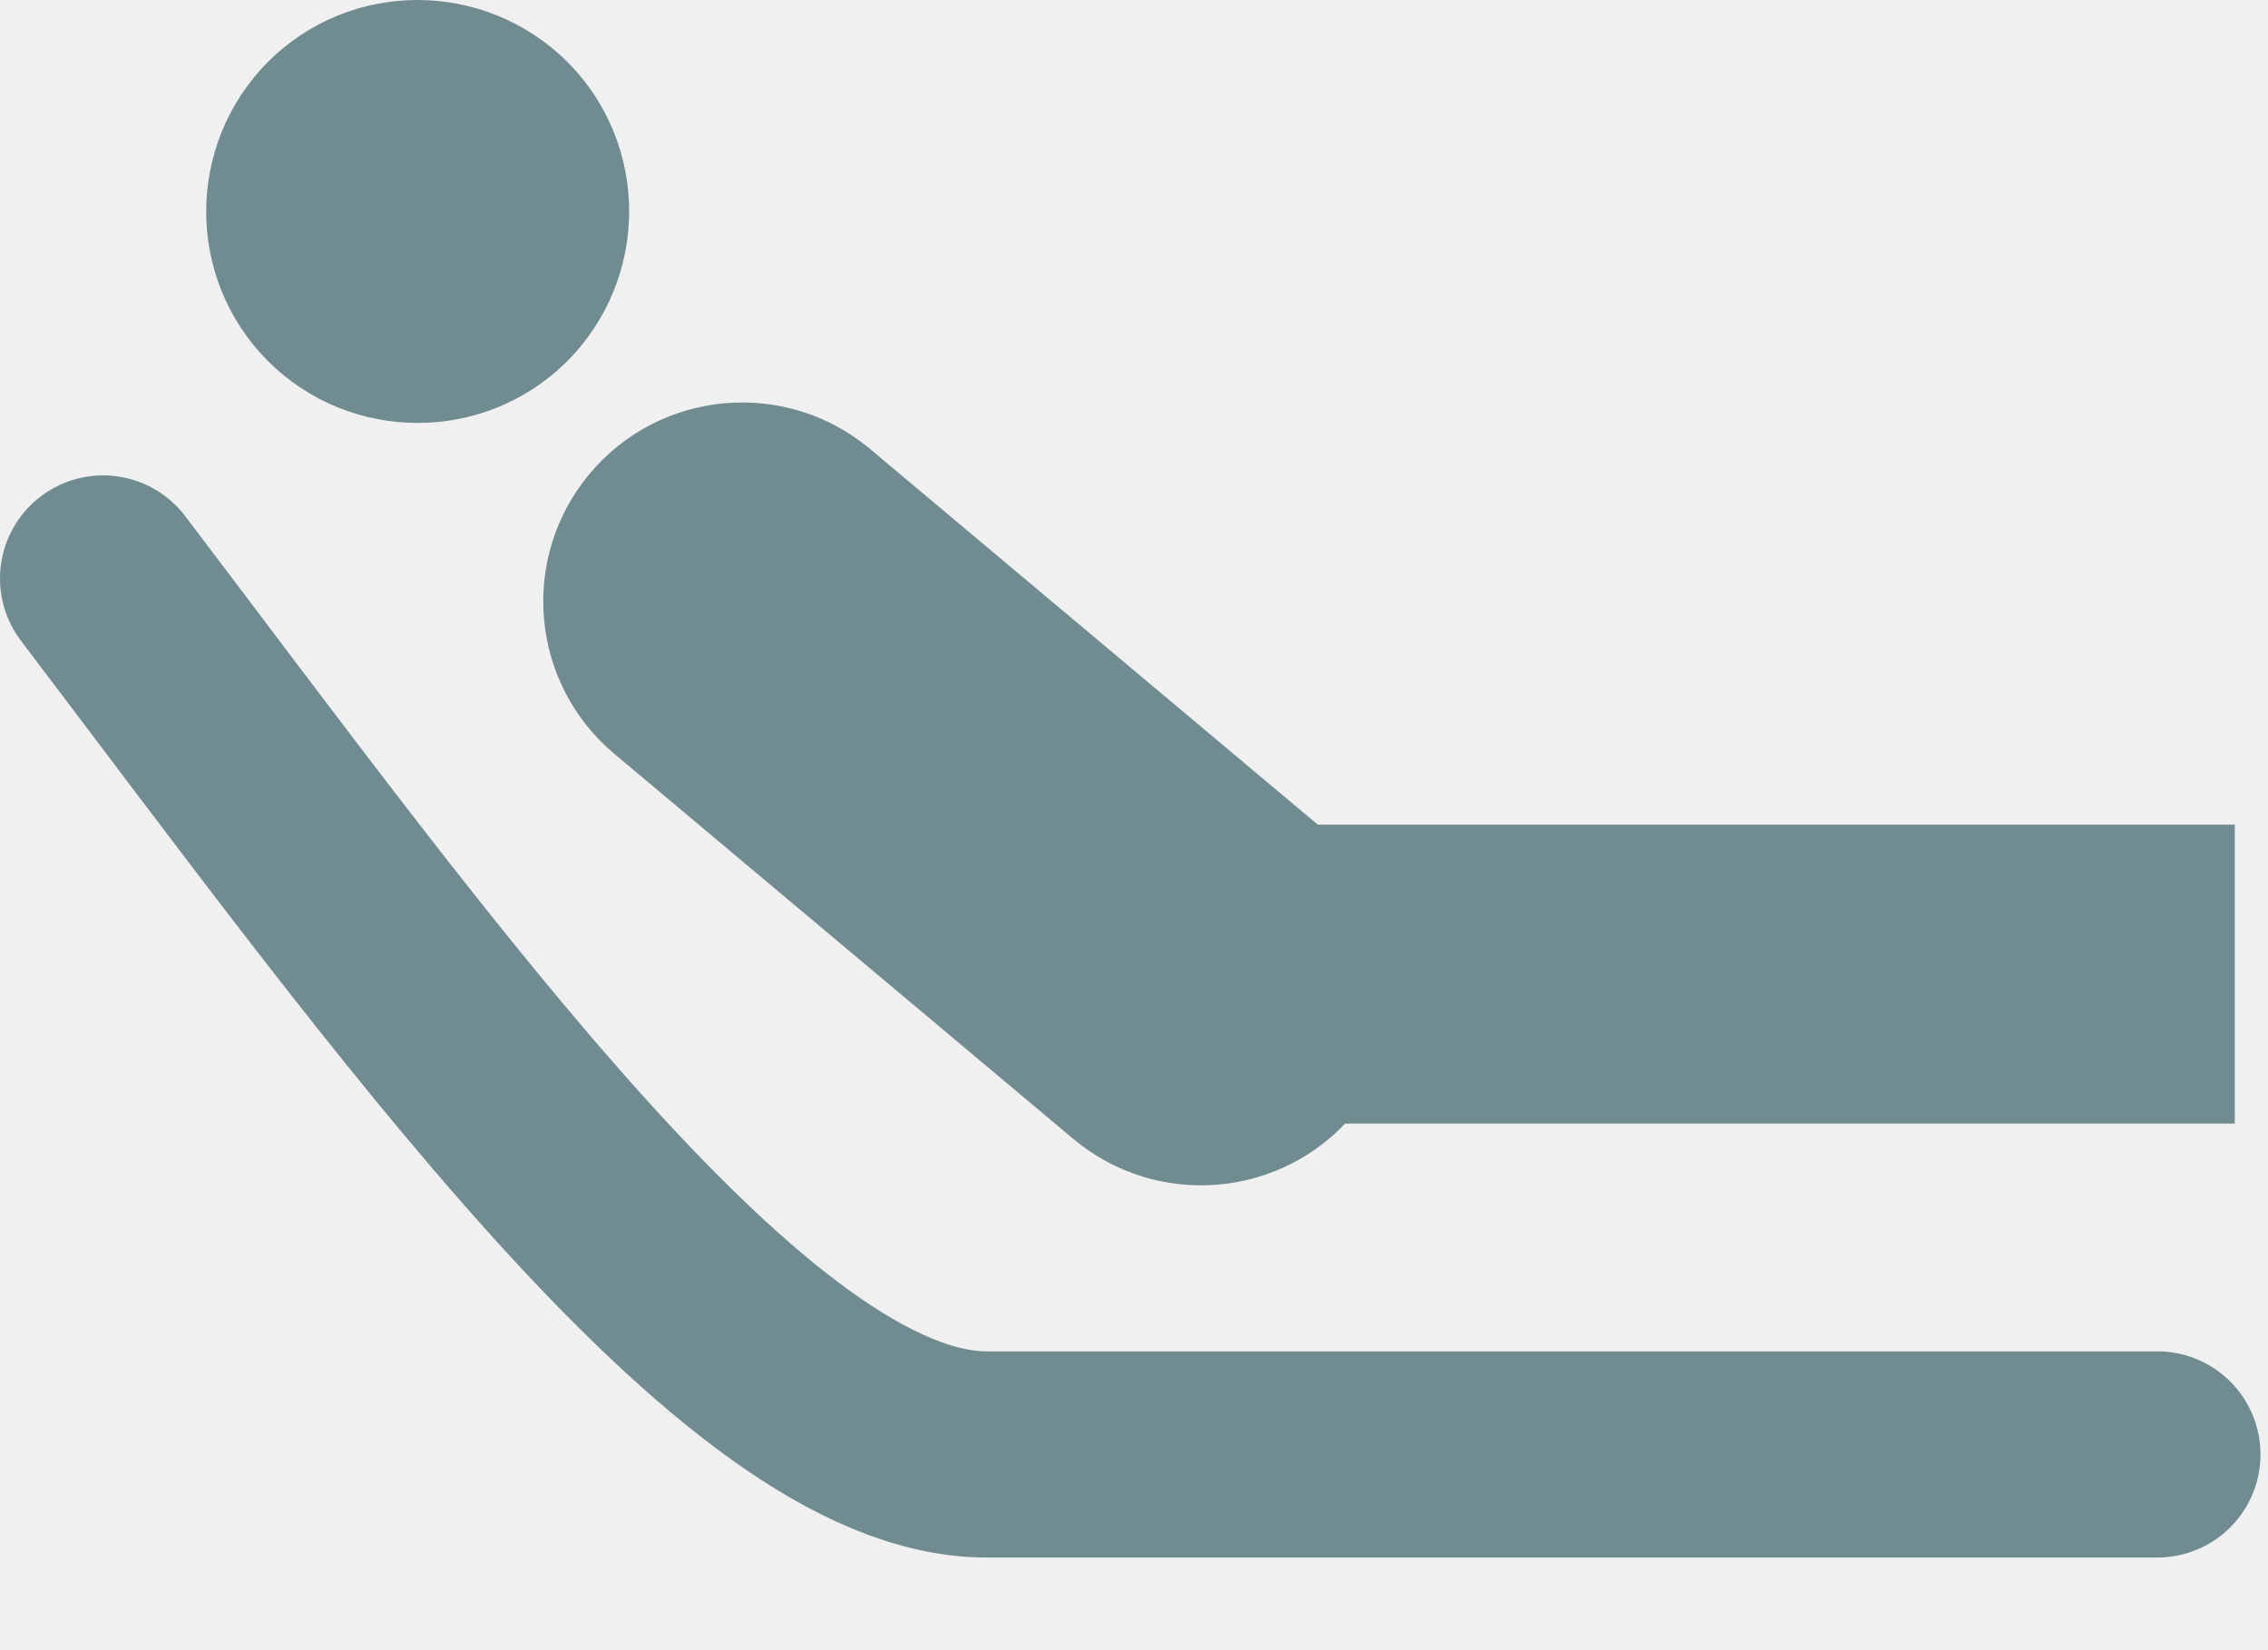
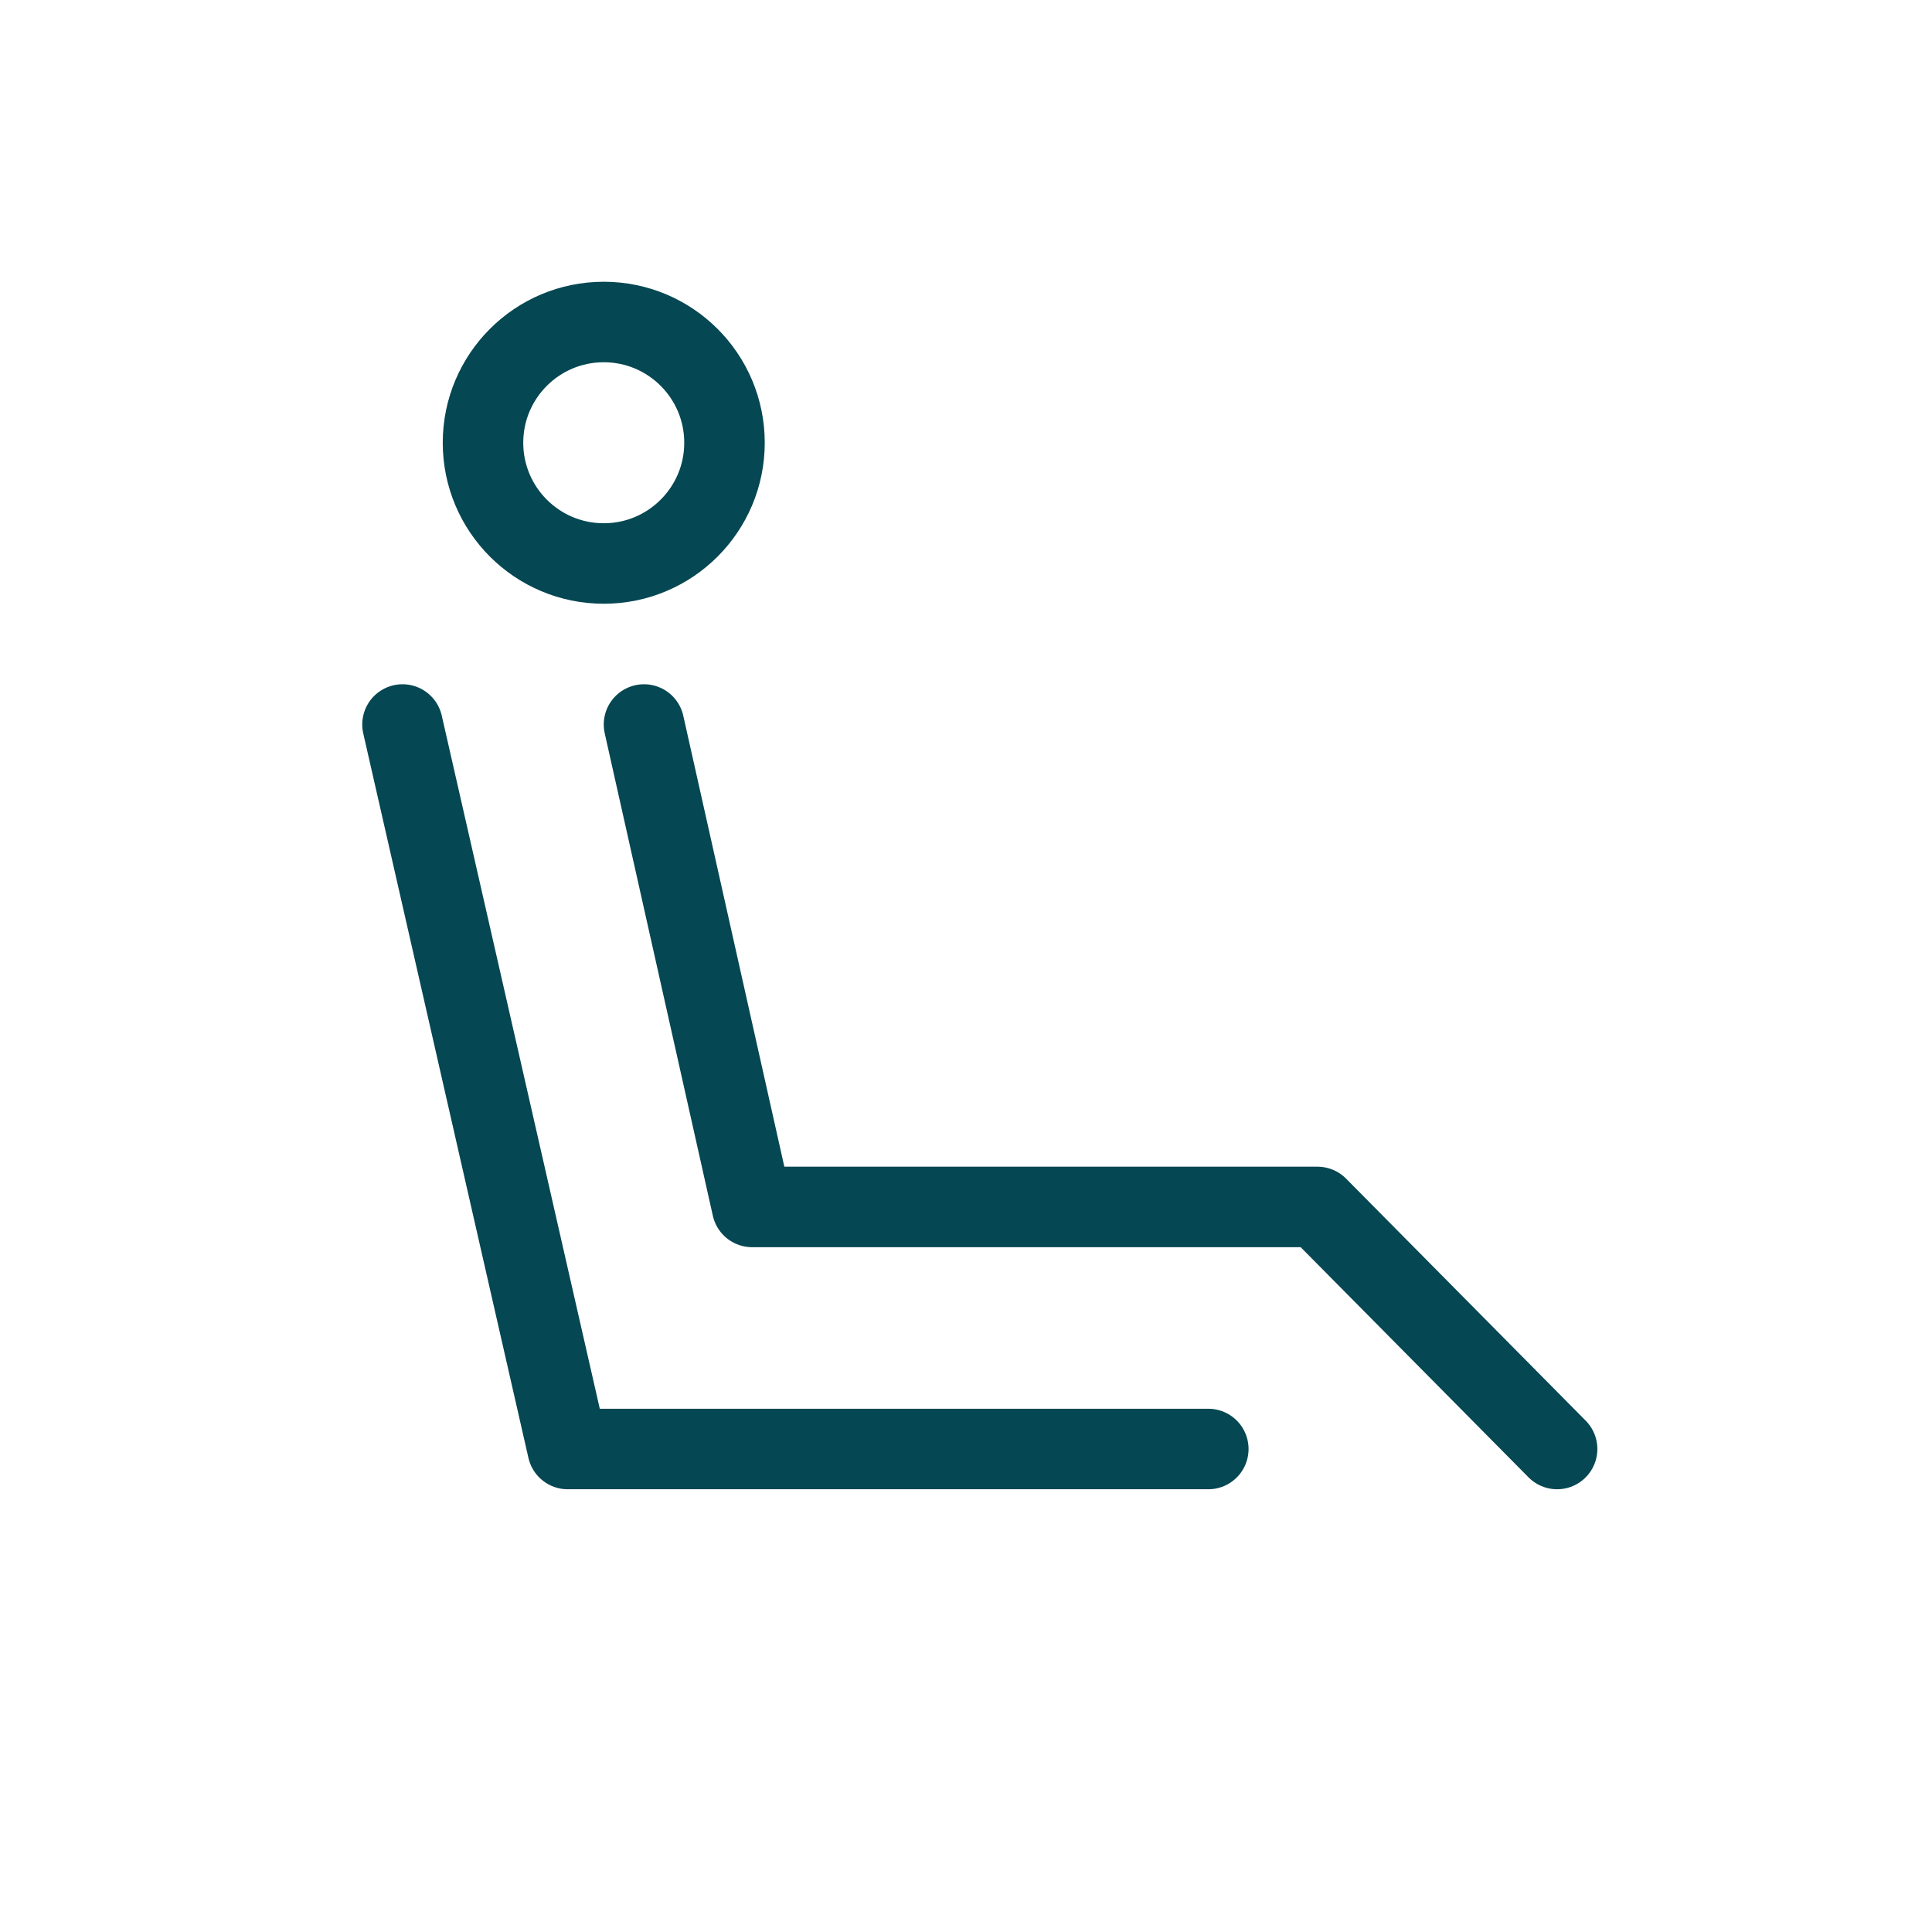
- <svg xmlns="http://www.w3.org/2000/svg" width="22px" height="16px" viewBox="0 0 22 16" version="1.1">
-   <defs />
-   <g id="V0-DESKTOP-COMMANDER-OK" stroke="none" stroke-width="1" fill="none" fill-rule="evenodd">
-     <g id="Create-Route-02-Copy-36" transform="translate(-358, -232)">
-       <g id="Group-Copy-2" transform="translate(359, 232)">
-         <path d="M1.6,3.503 C0.8,2.703 0.8,1.405 1.6,0.6 C2.4,-0.2 3.697,-0.2 4.503,0.6 C5.303,1.4 5.303,2.697 4.503,3.503 C3.703,4.303 2.4,4.303 1.6,3.503 Z" id="Path" fill="#708C91" />
-         <rect id="Rectangle-4" fill="#708C91" transform="translate(8.425048, 7.701978) rotate(40) translate(-8.425048, -7.701978) " x="3.59" y="5.772" width="9.67" height="3.86" rx="1.93" />
-         <rect id="Rectangle-5" fill="#708C91" x="9.718" y="8" width="10.96" height="2.9" />
-         <path d="M0,5.612 C3.004,9.568 6.227,14.11 8.571,14.11 C10.134,14.11 13.919,14.11 19.927,14.11" id="Path-4" stroke="#708C91" stroke-width="2" stroke-linecap="round" stroke-linejoin="round" />
-       </g>
+ <svg xmlns="http://www.w3.org/2000/svg" width="24" height="24" viewBox="0 0 24 24">
+   <g fill="none" fill-rule="evenodd">
+     <rect width="2868" height="2882" x="-283" y="-299" fill="#FFF" rx="50" />
+     <g stroke="#054752" stroke-linecap="round" stroke-linejoin="round">
+       <circle cx="7.5" cy="5.5" r="1.5" />
+       <path d="M8 9l1.343 5.993h7.023L19.343 18" />
+       <path d="M5 9l2.052 9h7.958" />
    </g>
  </g>
</svg>
